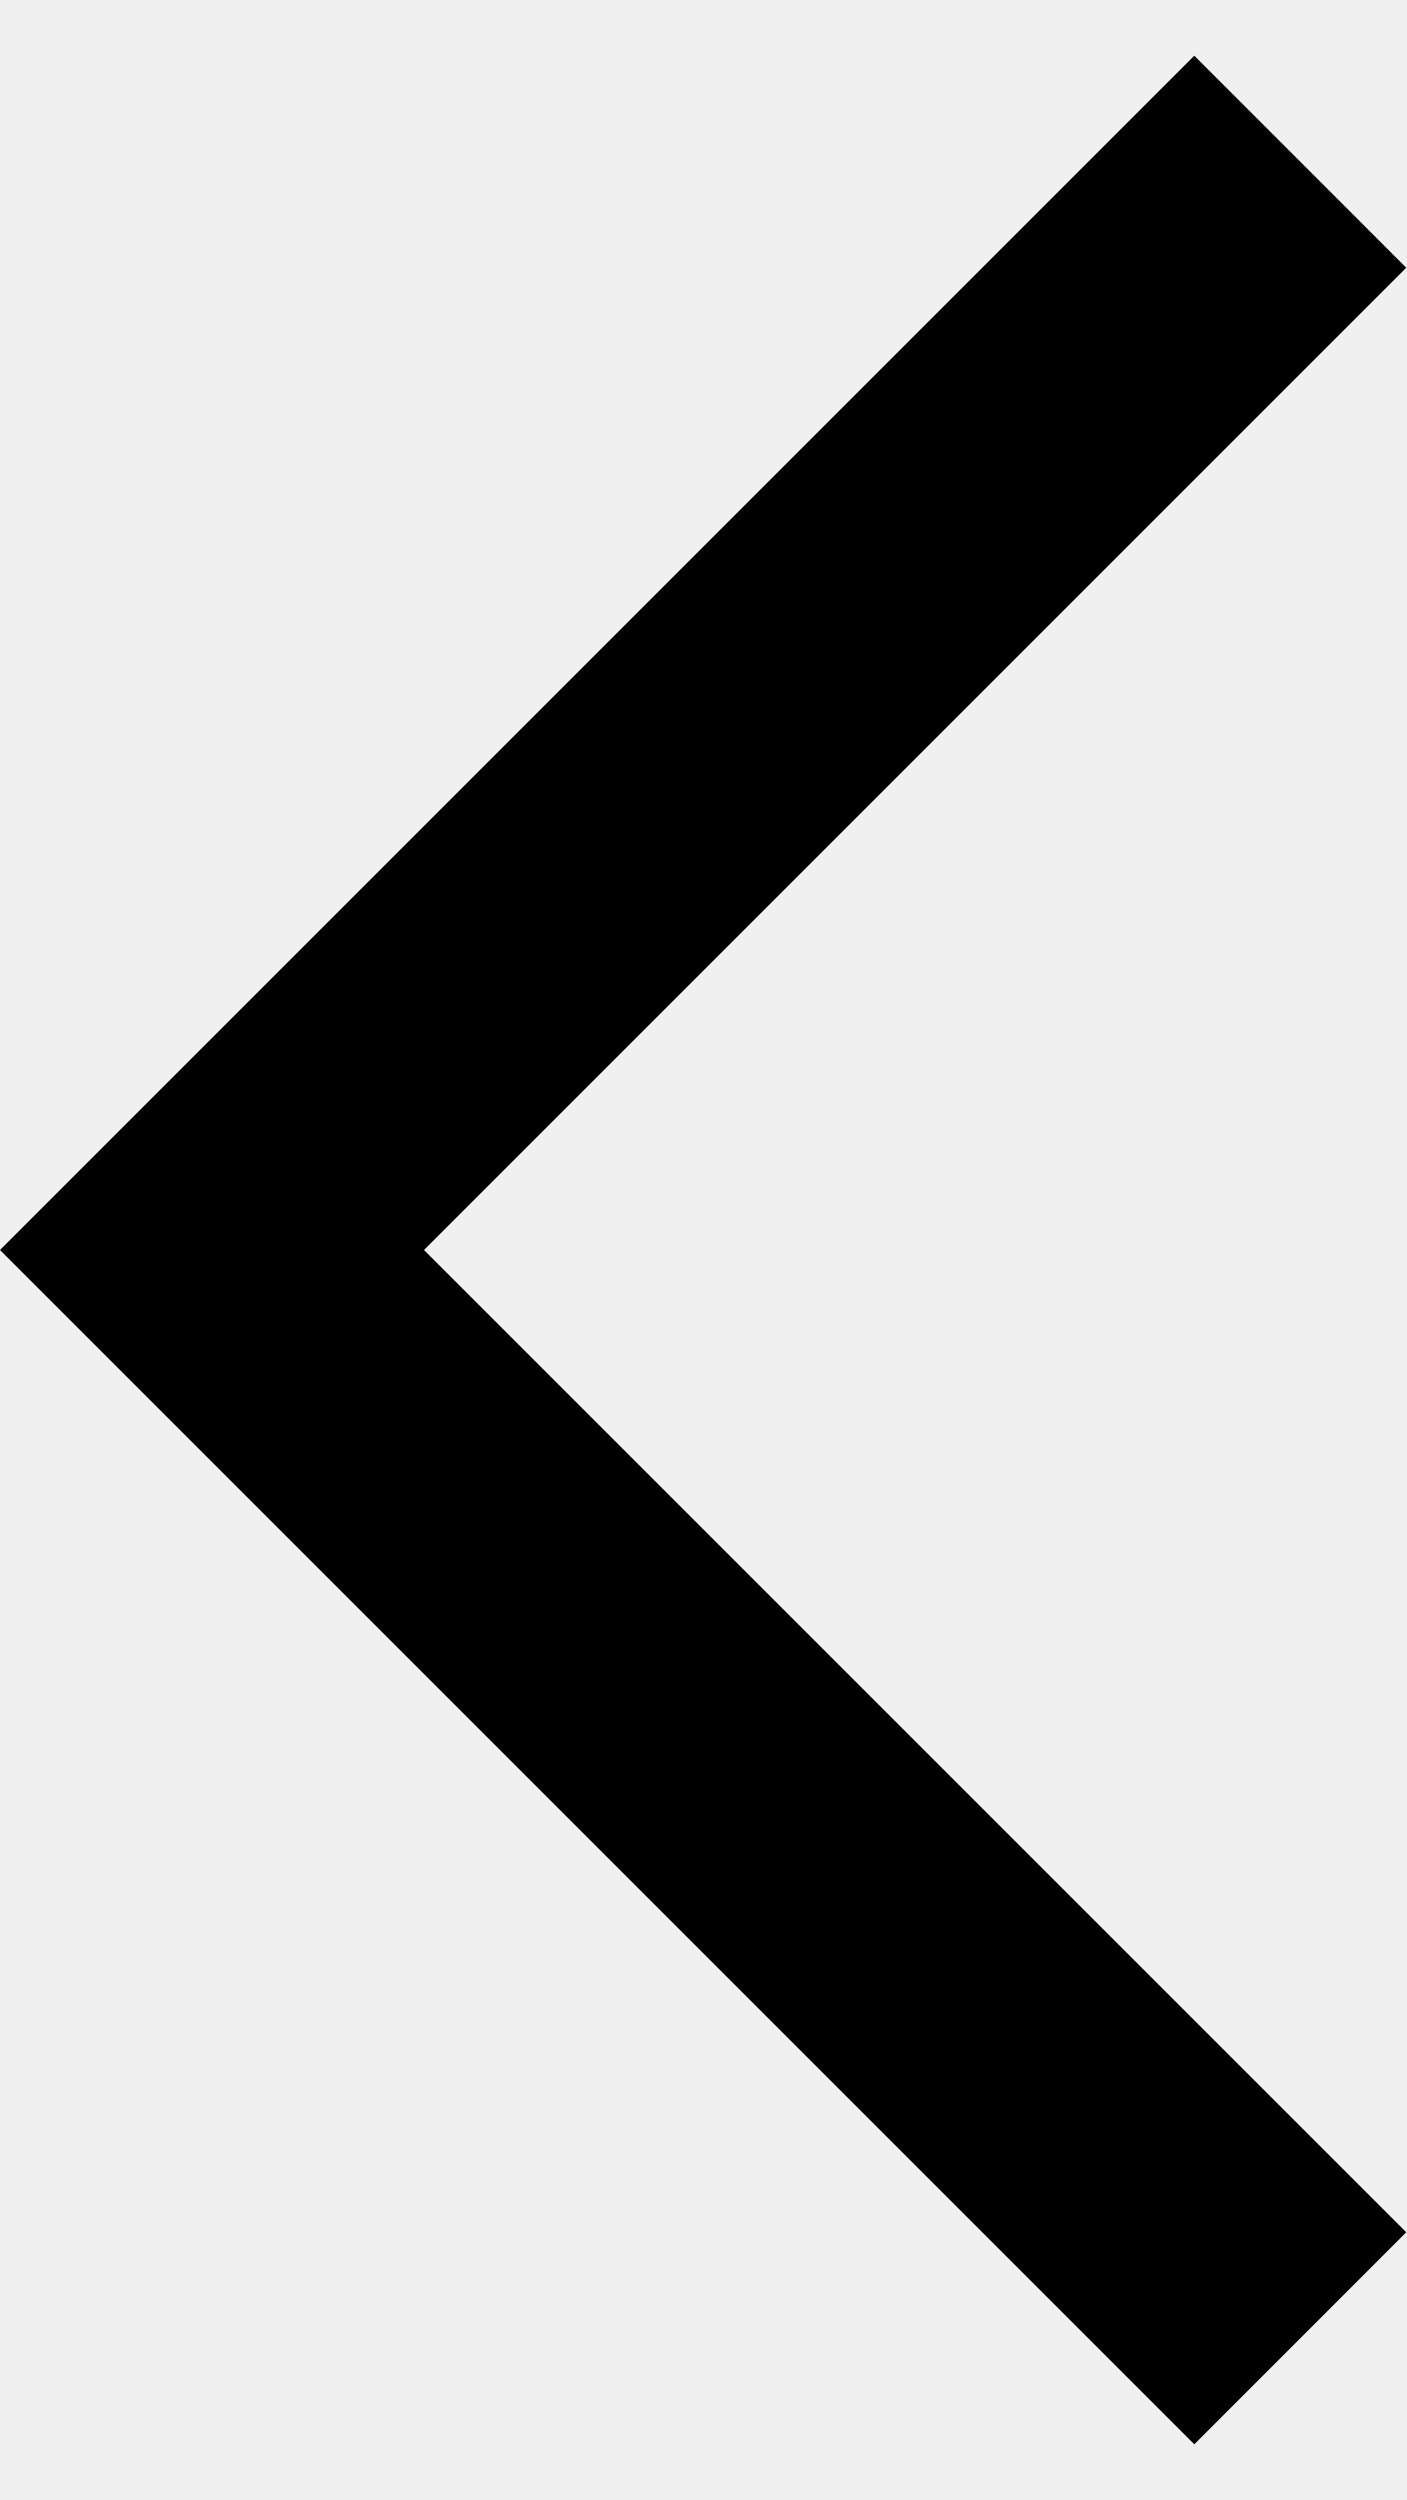
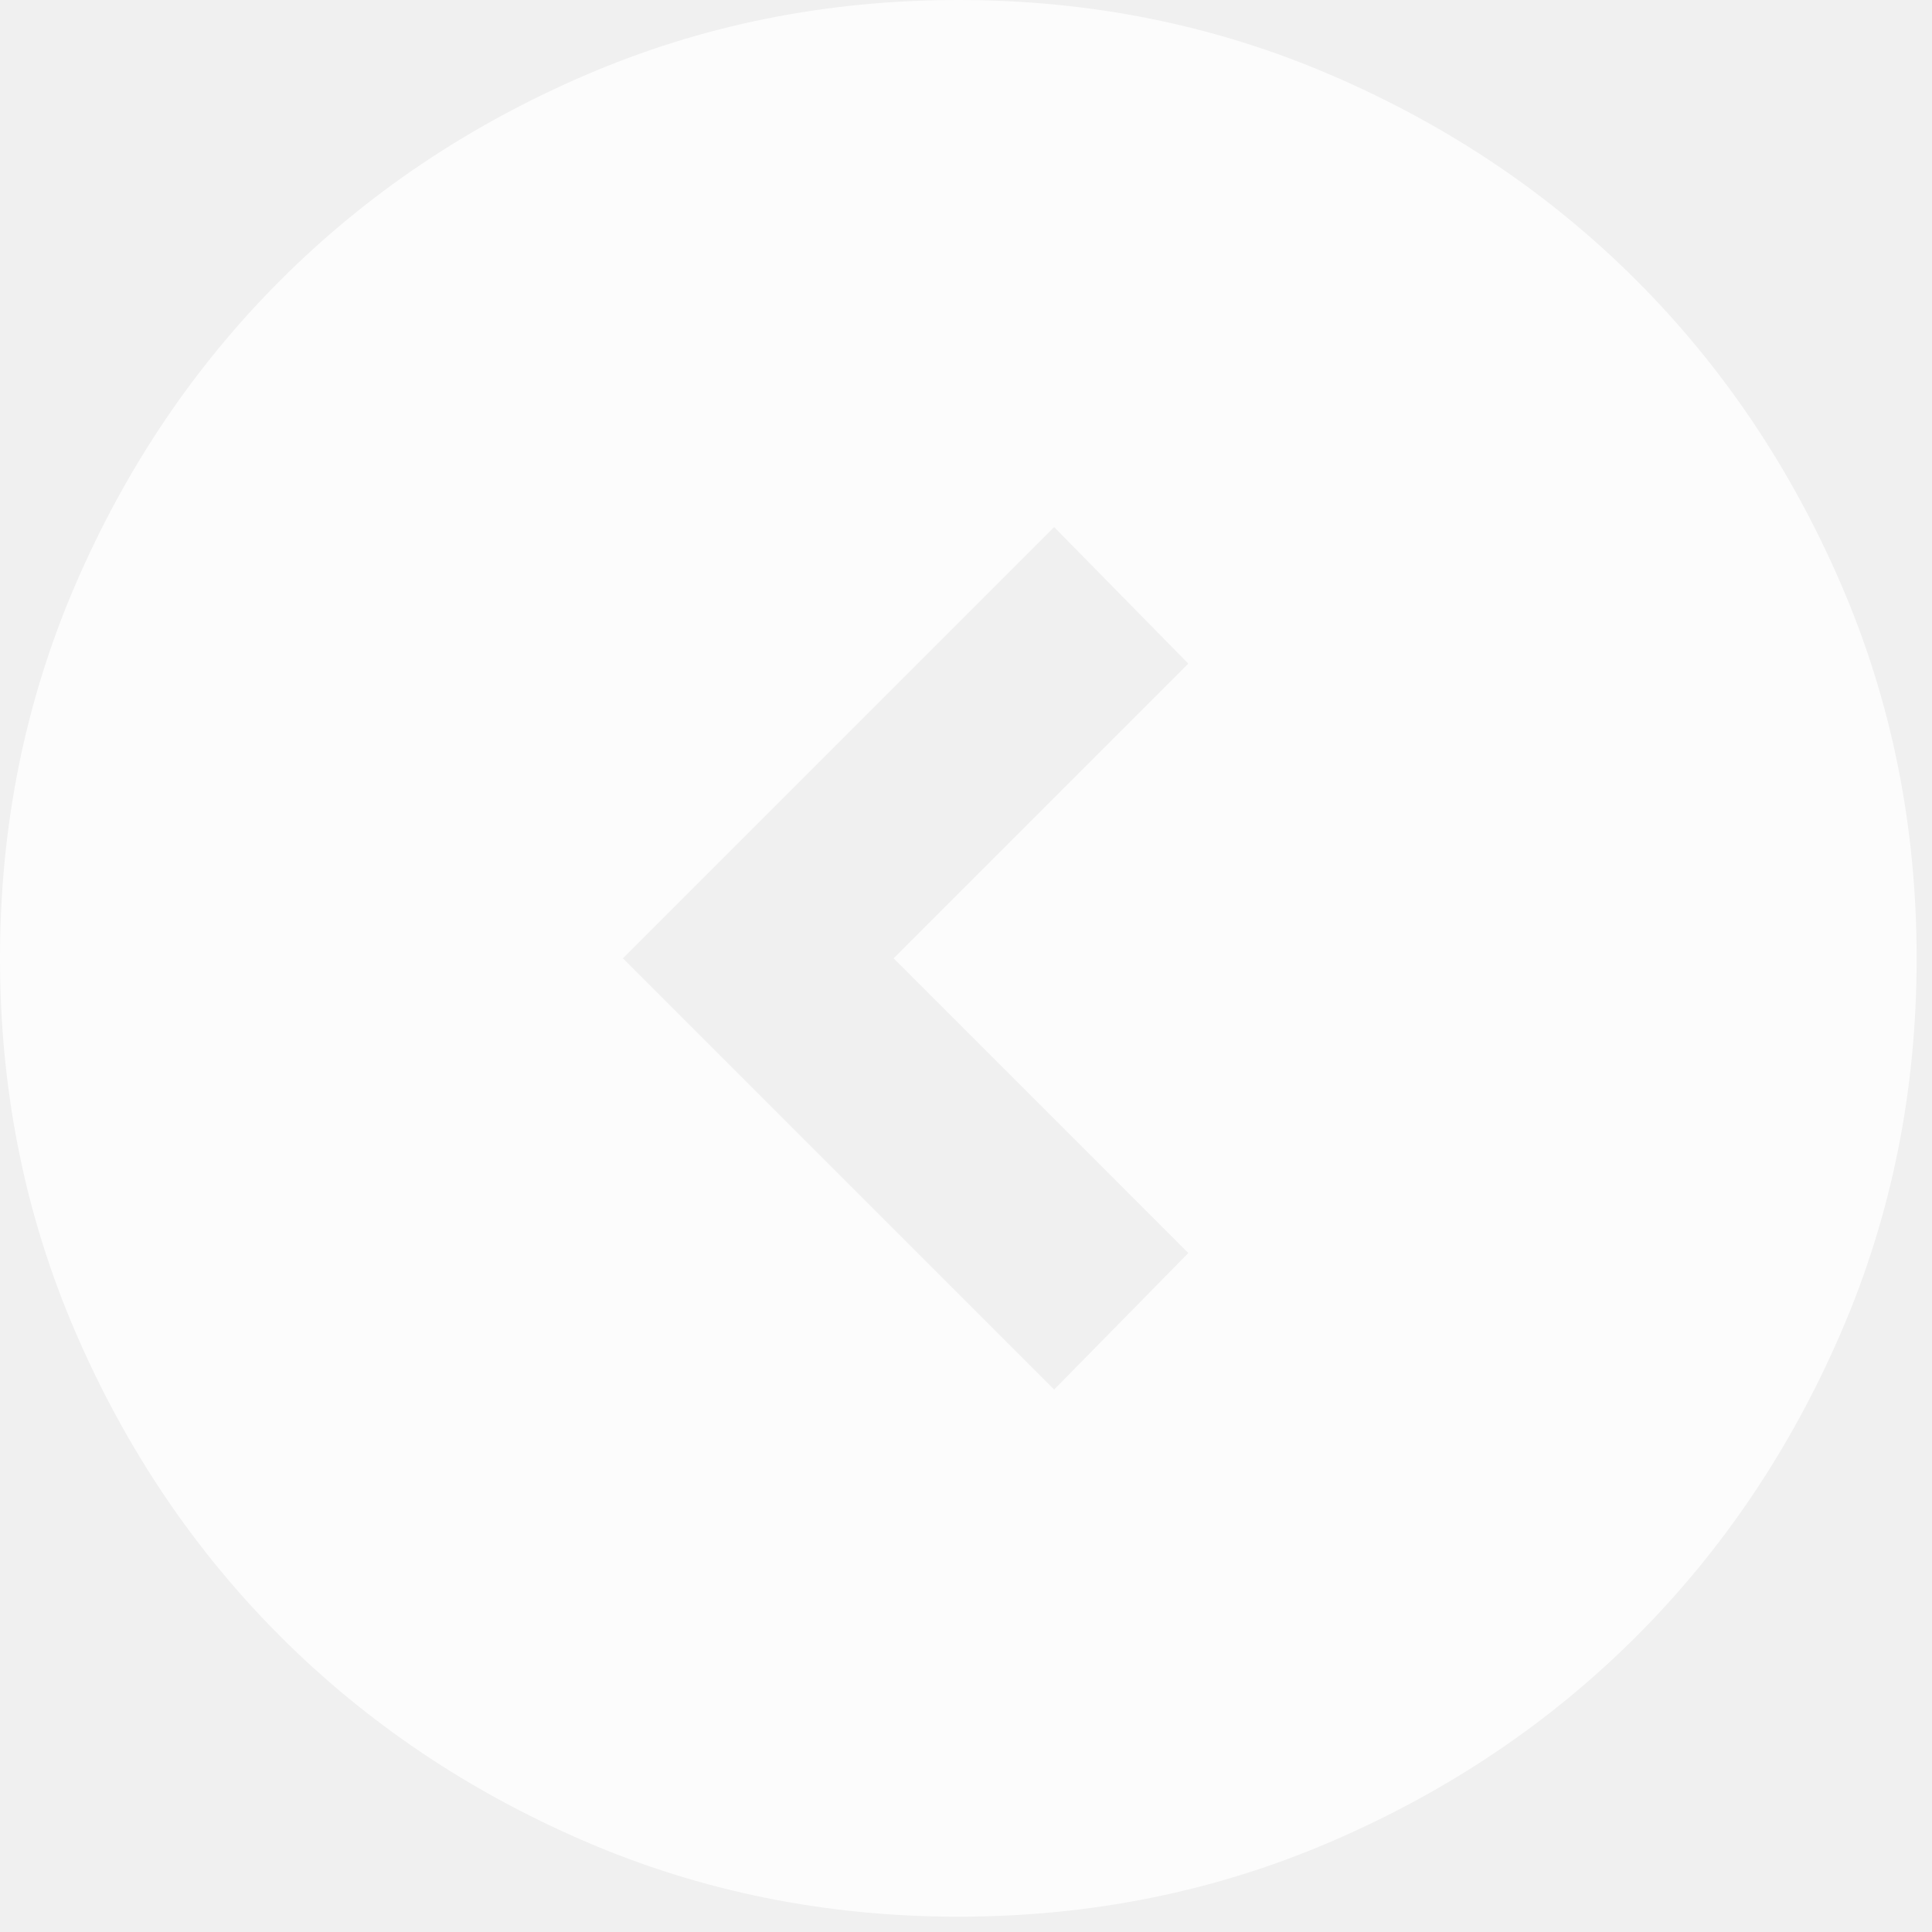
- <svg xmlns="http://www.w3.org/2000/svg" width="18" height="32" viewBox="0 0 18 32" fill="none">
-   <path d="M15.287 31.287L0 16L15.287 0.713L18 3.427L5.427 16L18 28.573L15.287 31.287Z" fill="black" />
+ <svg xmlns="http://www.w3.org/2000/svg" width="42" height="42" viewBox="0 0 42 42" fill="none">
+   <path d="M19.427 20.833L25.833 27.24L22.916 30.208L13.541 20.833L22.916 11.458L25.833 14.427L19.427 20.833ZM20.833 41.667C23.715 41.667 26.424 41.12 28.958 40.026C31.493 38.932 33.698 37.448 35.573 35.573C37.448 33.698 38.932 31.493 40.026 28.958C41.12 26.424 41.666 23.715 41.666 20.833C41.666 17.951 41.12 15.243 40.026 12.708C38.932 10.174 37.448 7.969 35.573 6.094C33.698 4.219 31.493 2.734 28.958 1.641C26.423 0.547 23.715 3.13872e-06 20.833 3.64262e-06C17.951 4.14651e-06 15.243 0.547 12.708 1.641C10.173 2.734 7.969 4.219 6.094 6.094C4.219 7.969 2.734 10.174 1.64 12.708C0.547 15.243 -0 17.951 -0 20.833C-0 23.715 0.547 26.424 1.64 28.958C2.734 31.493 4.219 33.698 6.094 35.573C7.969 37.448 10.174 38.932 12.708 40.026C15.243 41.12 17.951 41.667 20.833 41.667Z" fill="white" fill-opacity="0.8" />
</svg>
